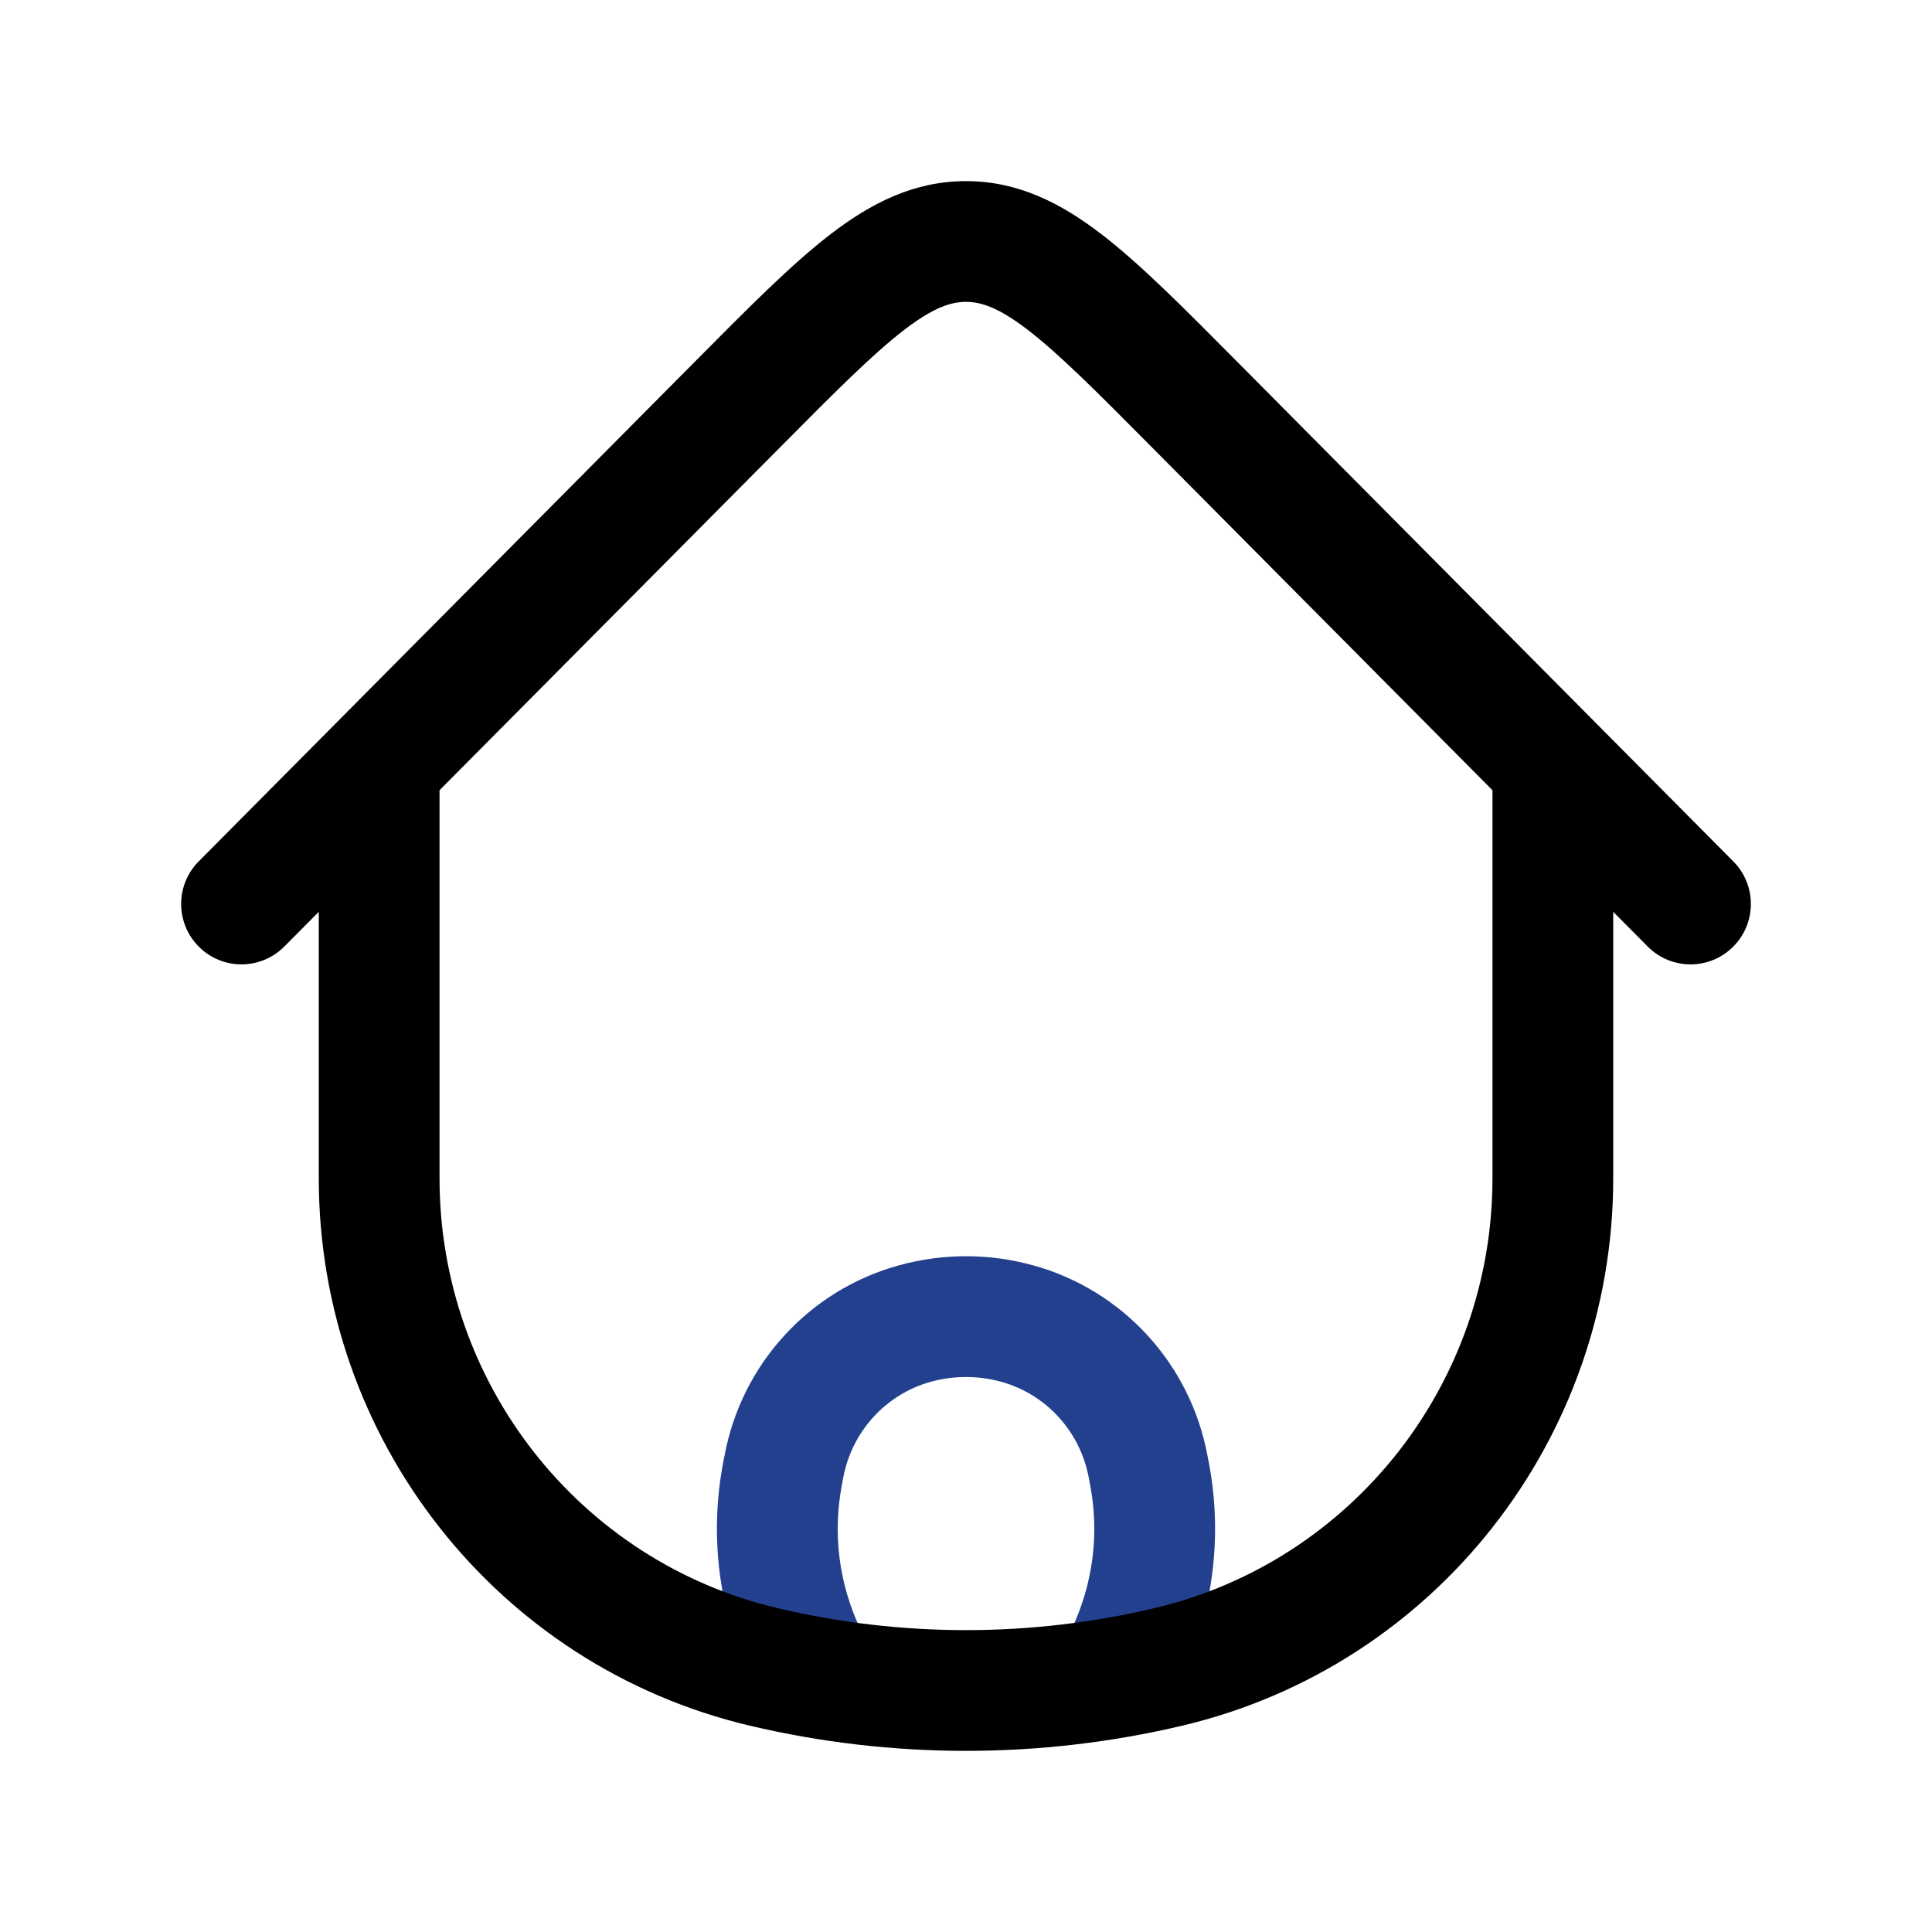
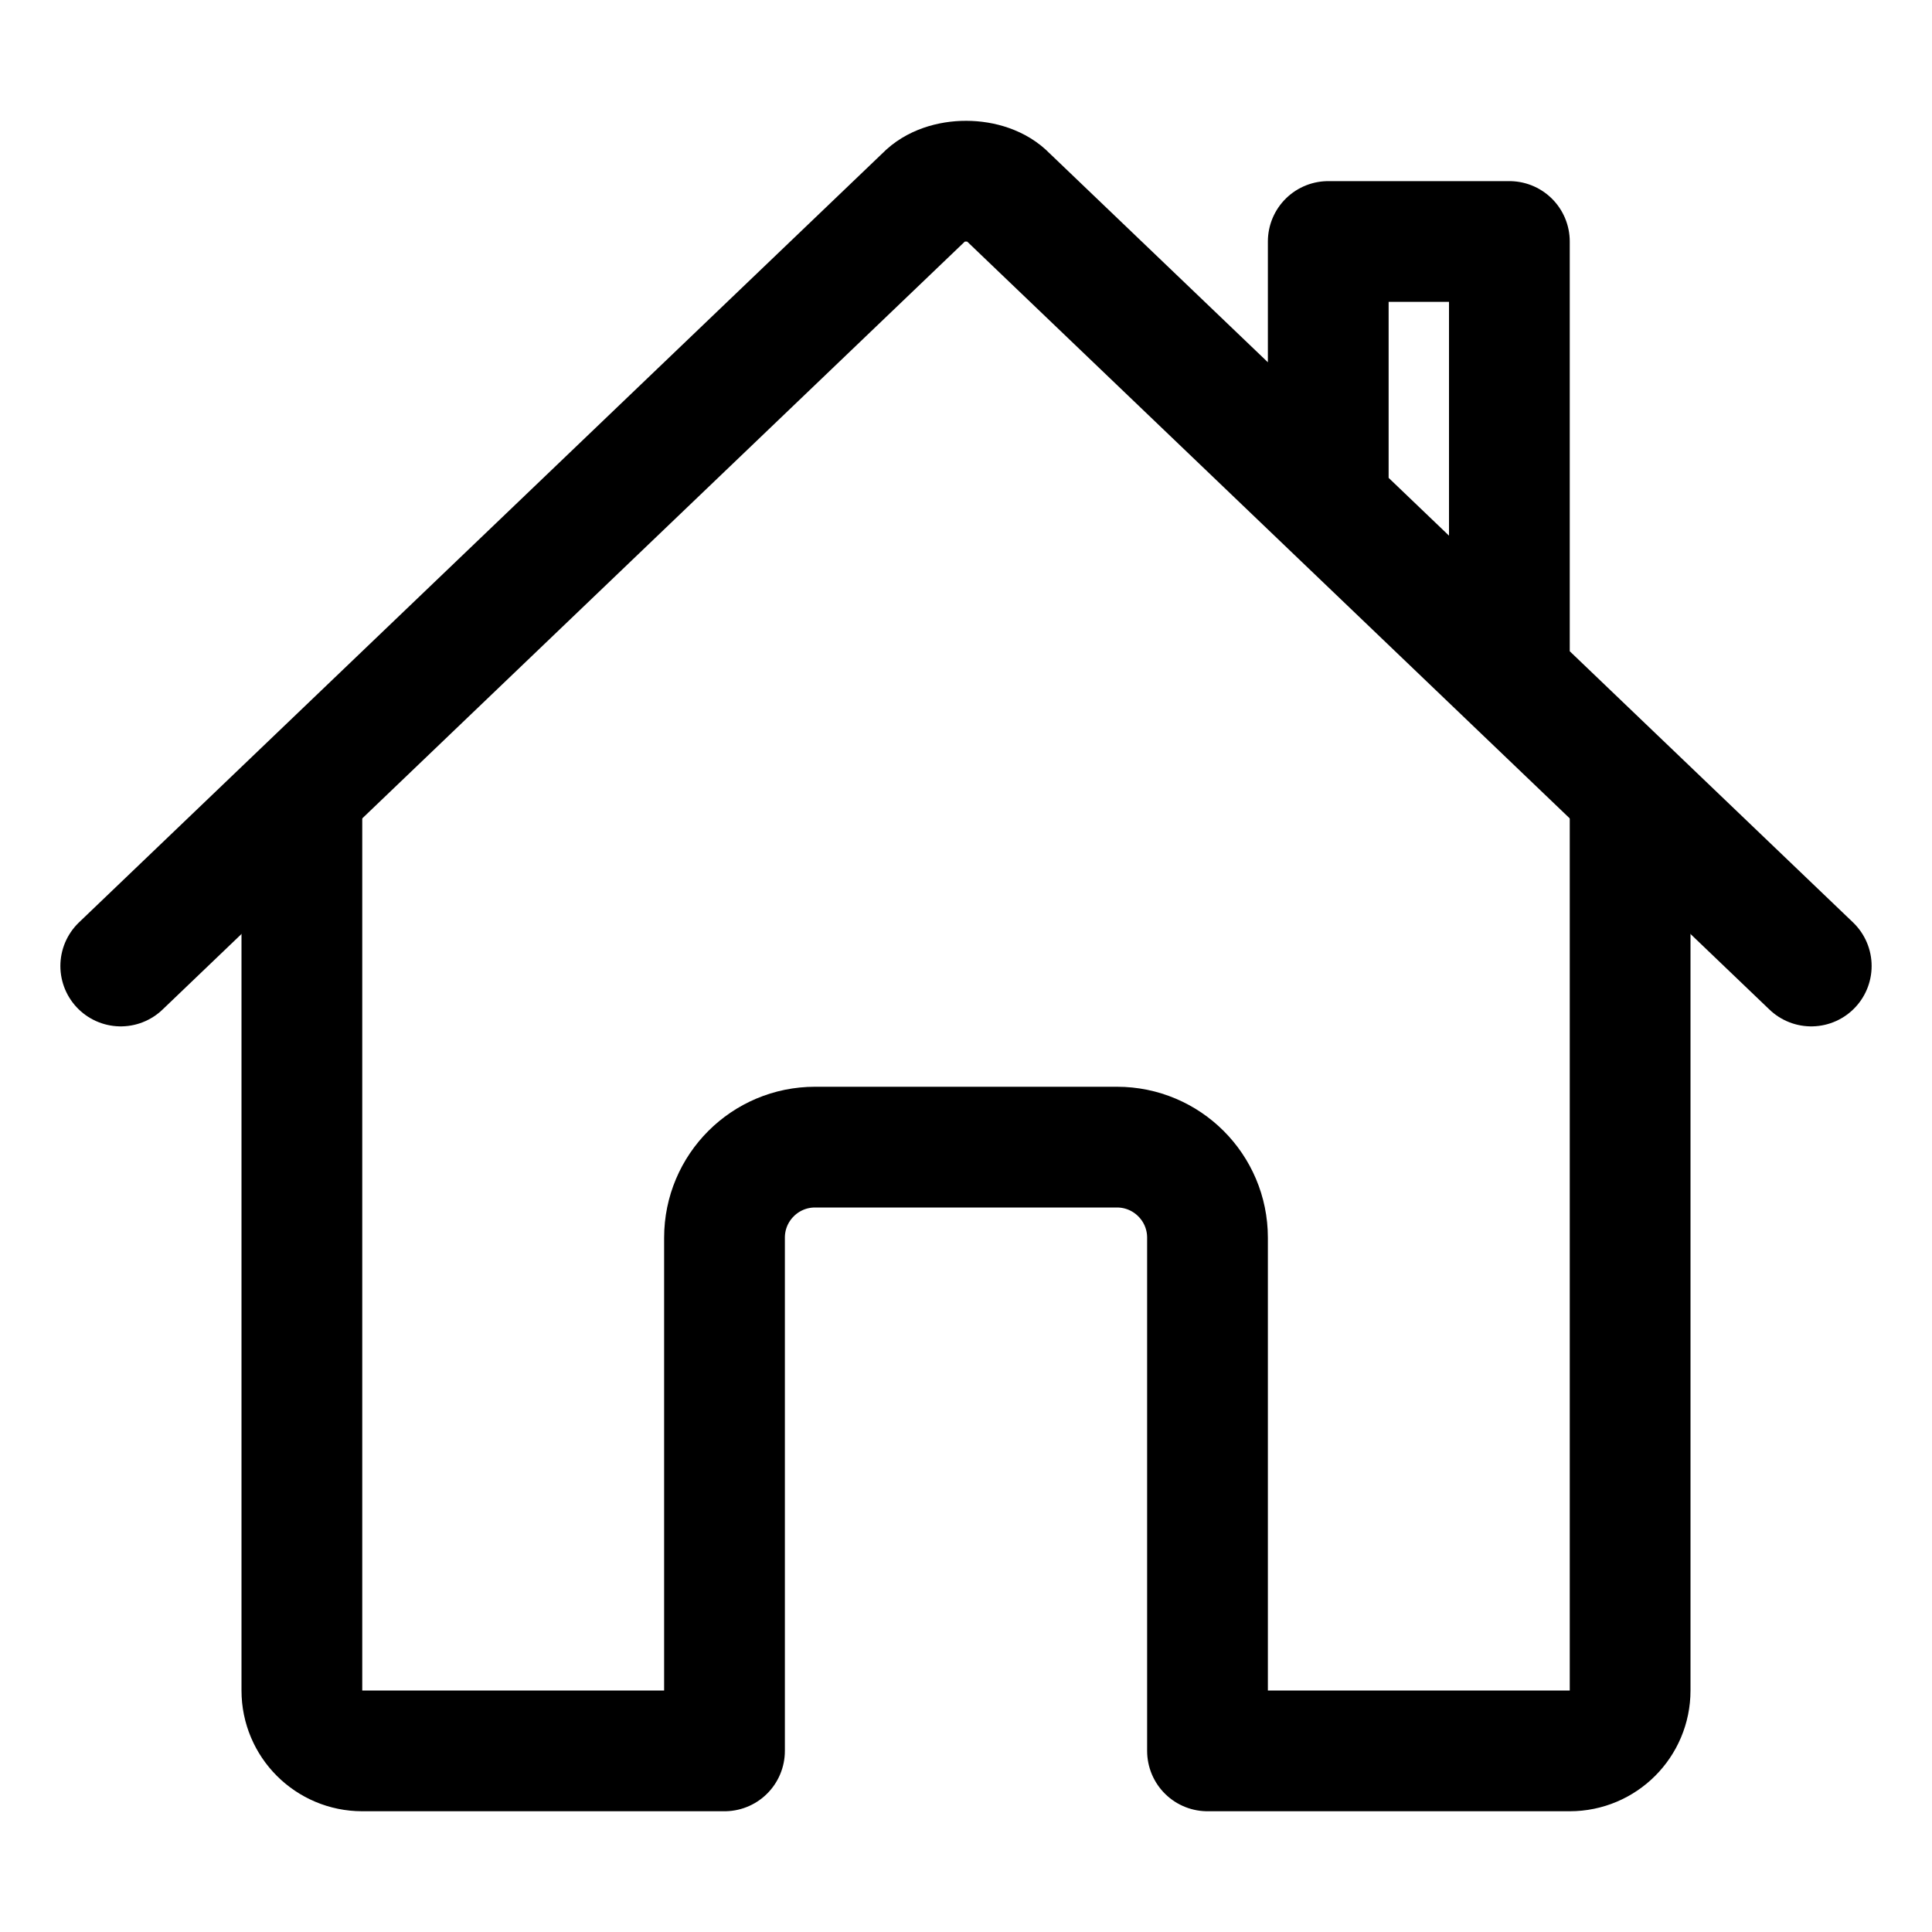
- <svg xmlns="http://www.w3.org/2000/svg" width="24" height="24" viewBox="0 0 24 24" fill="none">
-   <path d="M9.718 18.32L8.981 18.182L8.981 18.182L9.718 18.32ZM9.738 18.217L10.475 18.356L10.475 18.356L9.738 18.217ZM14.262 18.217L13.525 18.356L13.525 18.356L14.262 18.217ZM14.282 18.32L15.019 18.182L15.019 18.182L14.282 18.32ZM13.992 20.552L14.669 20.874L14.669 20.874L13.992 20.552ZM13.198 20.475C13.02 20.849 13.179 21.296 13.553 21.474C13.927 21.652 14.374 21.494 14.552 21.119L13.198 20.475ZM10.008 20.552L9.331 20.874L9.331 20.874L10.008 20.552ZM9.448 21.119C9.626 21.494 10.073 21.652 10.447 21.474C10.821 21.296 10.98 20.849 10.802 20.475L9.448 21.119ZM11.361 16.442L11.161 15.72L11.161 15.72L11.361 16.442ZM12.639 16.442L12.839 15.72L12.839 15.72L12.639 16.442ZM10.456 18.459L10.475 18.356L9.001 18.079L8.981 18.182L10.456 18.459ZM13.525 18.356L13.544 18.459L15.019 18.182L14.999 18.079L13.525 18.356ZM13.315 20.23L13.198 20.475L14.552 21.119L14.669 20.874L13.315 20.23ZM9.331 20.874L9.448 21.119L10.802 20.475L10.685 20.23L9.331 20.874ZM13.544 18.459C13.657 19.059 13.576 19.679 13.315 20.23L14.669 20.874C15.067 20.037 15.19 19.094 15.019 18.182L13.544 18.459ZM8.981 18.182C8.81 19.094 8.933 20.037 9.331 20.874L10.685 20.23C10.424 19.679 10.343 19.059 10.456 18.459L8.981 18.182ZM11.562 17.165C11.848 17.086 12.151 17.086 12.438 17.165L12.839 15.72C12.29 15.567 11.71 15.567 11.161 15.72L11.562 17.165ZM14.999 18.079C14.787 16.945 13.95 16.028 12.839 15.72L12.438 17.165C12.993 17.319 13.417 17.779 13.525 18.356L14.999 18.079ZM10.475 18.356C10.583 17.779 11.007 17.319 11.562 17.165L11.161 15.72C10.05 16.028 9.213 16.945 9.001 18.079L10.475 18.356Z" fill="#23408F" />
-   <path d="M20.04 9.719C20.04 9.305 19.704 8.969 19.29 8.969C18.876 8.969 18.54 9.305 18.54 9.719H20.04ZM5.46 9.719C5.46 9.305 5.124 8.969 4.71 8.969C4.296 8.969 3.96 9.305 3.96 9.719H5.46ZM14.513 20.707L14.341 19.977L14.513 20.707ZM9.487 20.707L9.659 19.977L9.487 20.707ZM14.828 5.014L14.296 5.543L14.828 5.014ZM20.468 11.758C20.76 12.052 21.235 12.054 21.528 11.762C21.822 11.47 21.824 10.995 21.532 10.701L20.468 11.758ZM9.172 5.014L9.704 5.543L9.172 5.014ZM2.468 10.701C2.176 10.995 2.178 11.47 2.472 11.762C2.765 12.054 3.24 12.052 3.532 11.758L2.468 10.701ZM18.54 9.719V14.637H20.04V9.719H18.54ZM5.46 14.637V9.719H3.96V14.637H5.46ZM14.341 19.977C12.801 20.341 11.199 20.341 9.659 19.977L9.314 21.437C11.081 21.854 12.919 21.854 14.686 21.437L14.341 19.977ZM9.659 19.977C7.203 19.397 5.46 17.188 5.46 14.637H3.96C3.96 17.877 6.174 20.695 9.314 21.437L9.659 19.977ZM14.686 21.437C17.826 20.695 20.04 17.877 20.04 14.637H18.54C18.54 17.188 16.797 19.397 14.341 19.977L14.686 21.437ZM14.296 5.543L20.468 11.758L21.532 10.701L15.361 4.486L14.296 5.543ZM8.639 4.486L2.468 10.701L3.532 11.758L9.704 5.543L8.639 4.486ZM15.361 4.486C14.709 3.829 14.168 3.282 13.682 2.909C13.178 2.522 12.646 2.25 12 2.25V3.75C12.183 3.75 12.397 3.814 12.768 4.098C13.155 4.396 13.615 4.856 14.296 5.543L15.361 4.486ZM9.704 5.543C10.385 4.856 10.845 4.396 11.232 4.098C11.603 3.814 11.817 3.75 12 3.75V2.25C11.354 2.25 10.822 2.522 10.318 2.909C9.832 3.282 9.291 3.829 8.639 4.486L9.704 5.543Z" fill="black" />
+ <svg xmlns="http://www.w3.org/2000/svg" class="ionicon" viewBox="0 0 512 512">
+   <path d="M80 212v236a16 16 0 0016 16h96V328a24 24 0 0124-24h80a24 24 0 0124 24v136h96a16 16 0 0016-16V212" fill="none" stroke="currentColor" stroke-linecap="round" stroke-linejoin="round" stroke-width="32" />
+   <path d="M480 256L266.89 52c-5-5.28-16.69-5.34-21.78 0L32 256M400 179V64h-48v69" fill="none" stroke="currentColor" stroke-linecap="round" stroke-linejoin="round" stroke-width="32" />
</svg>
